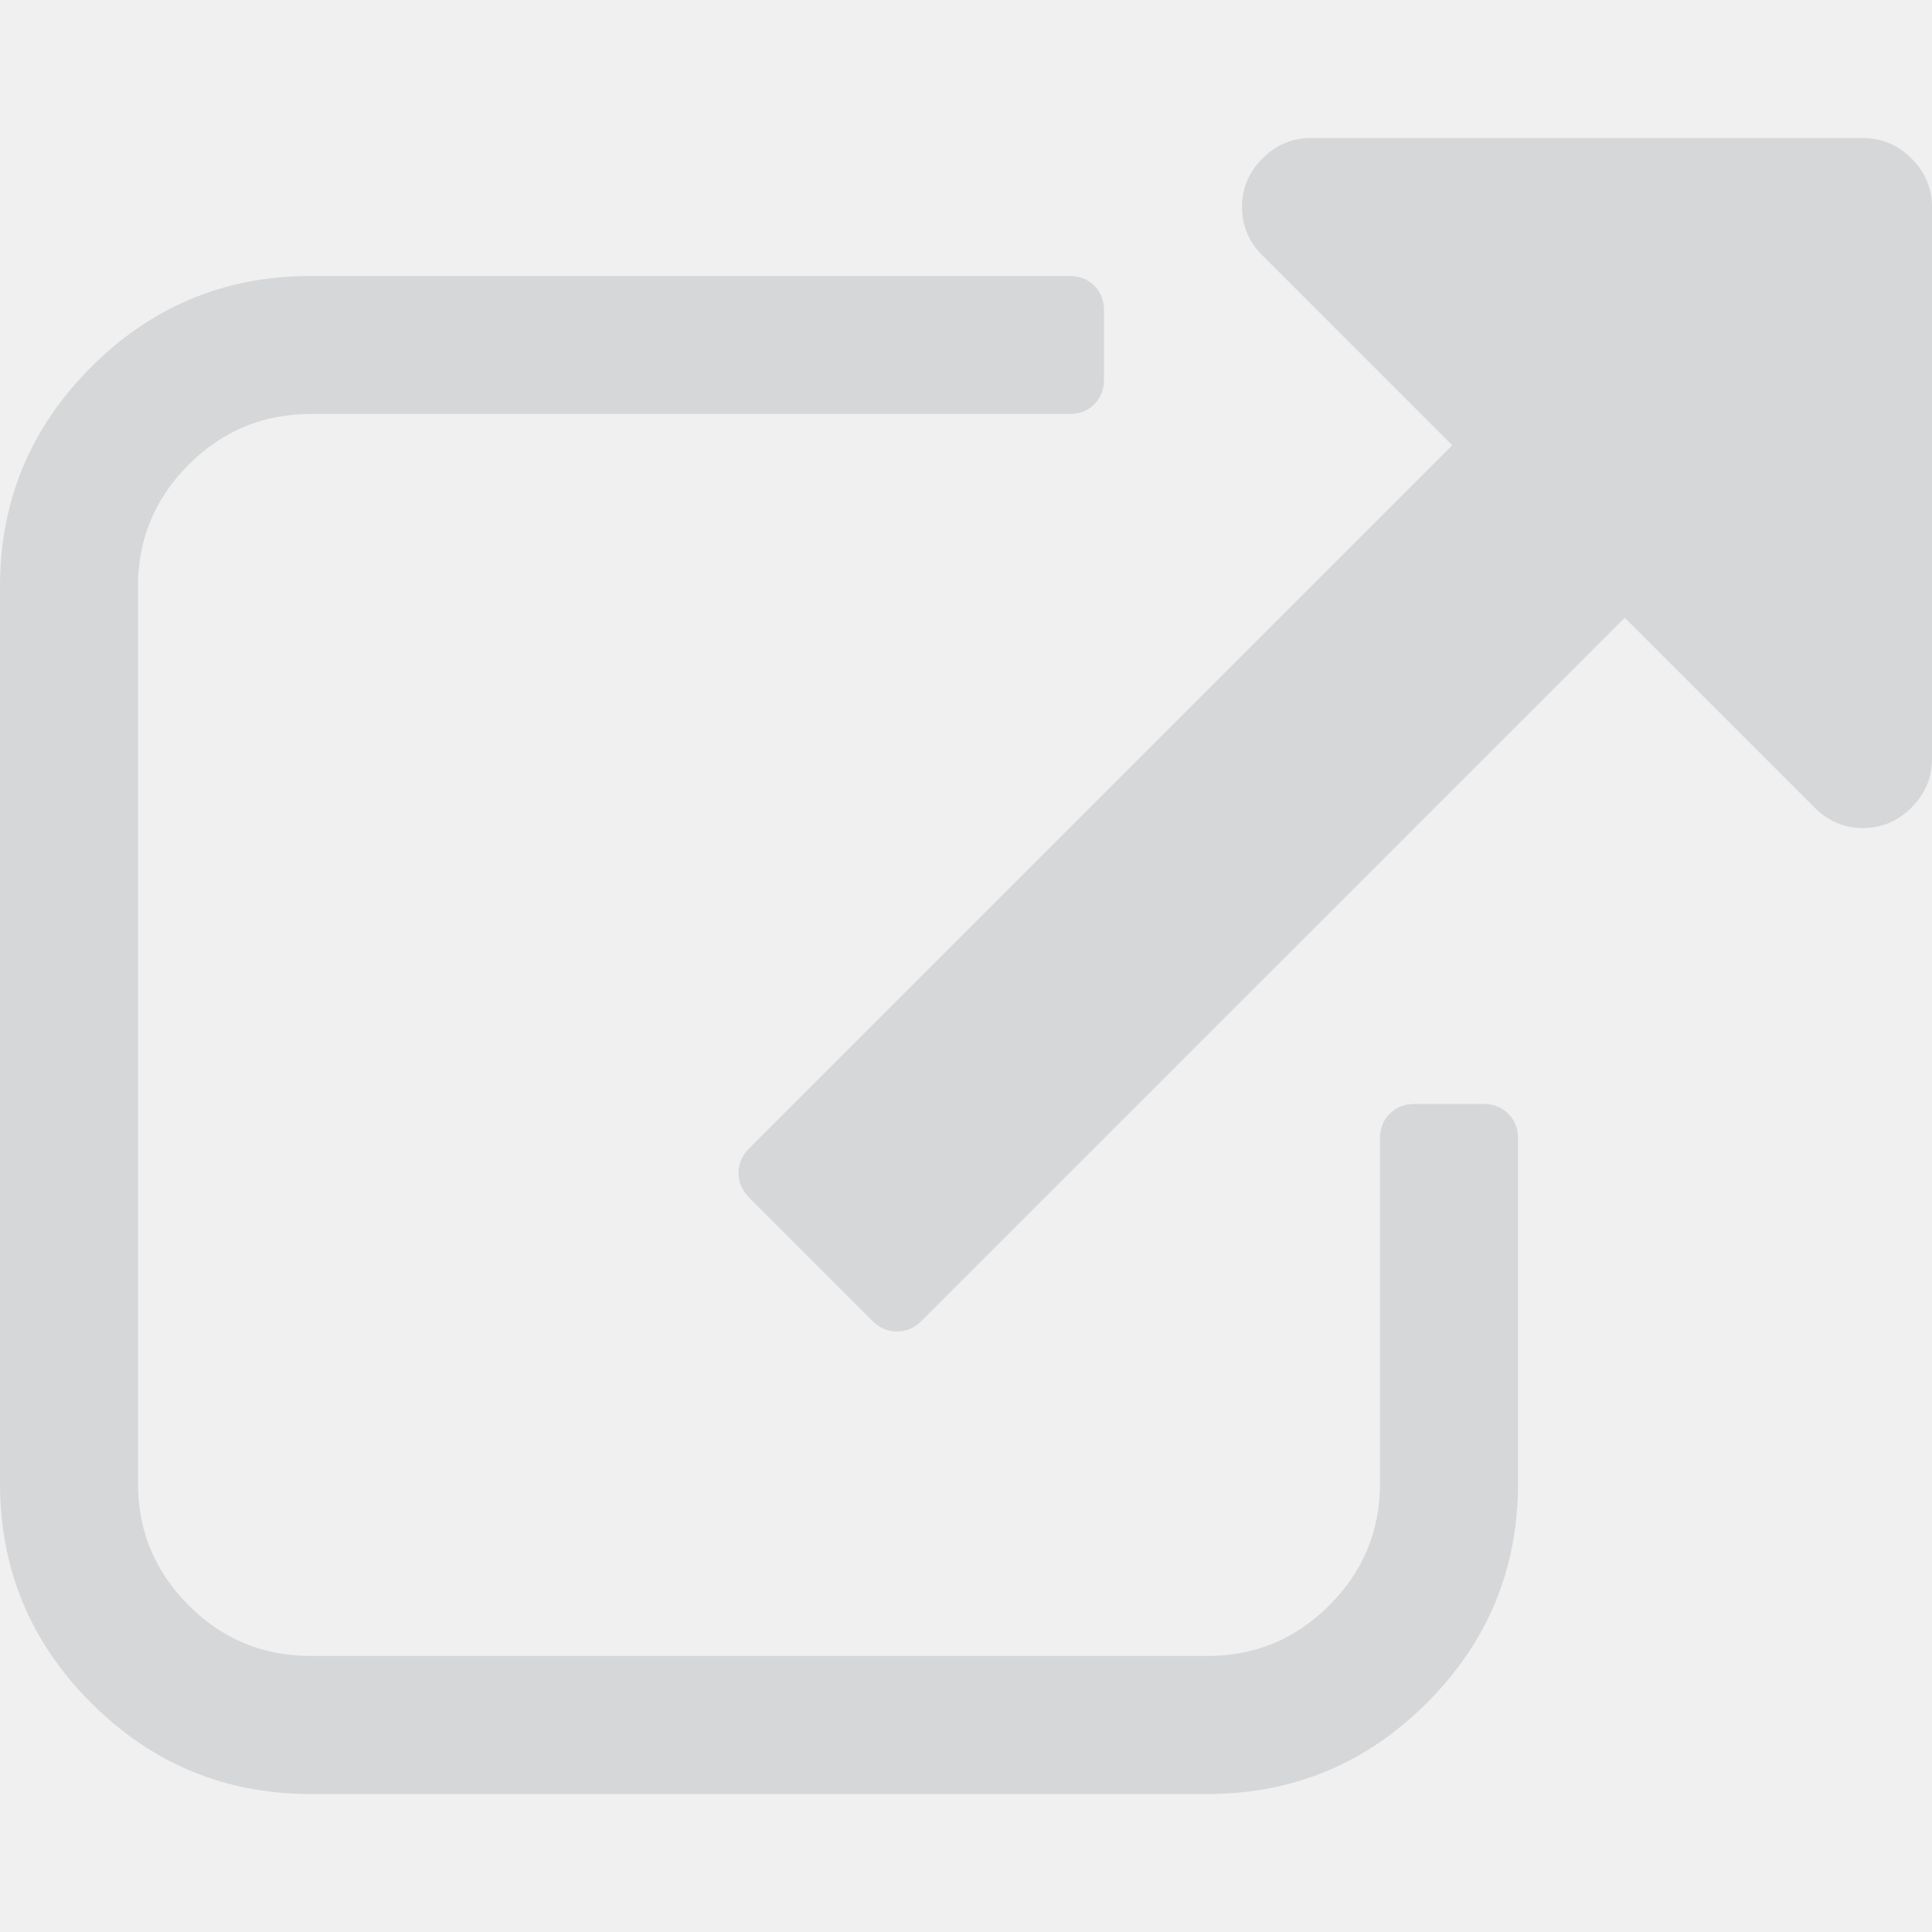
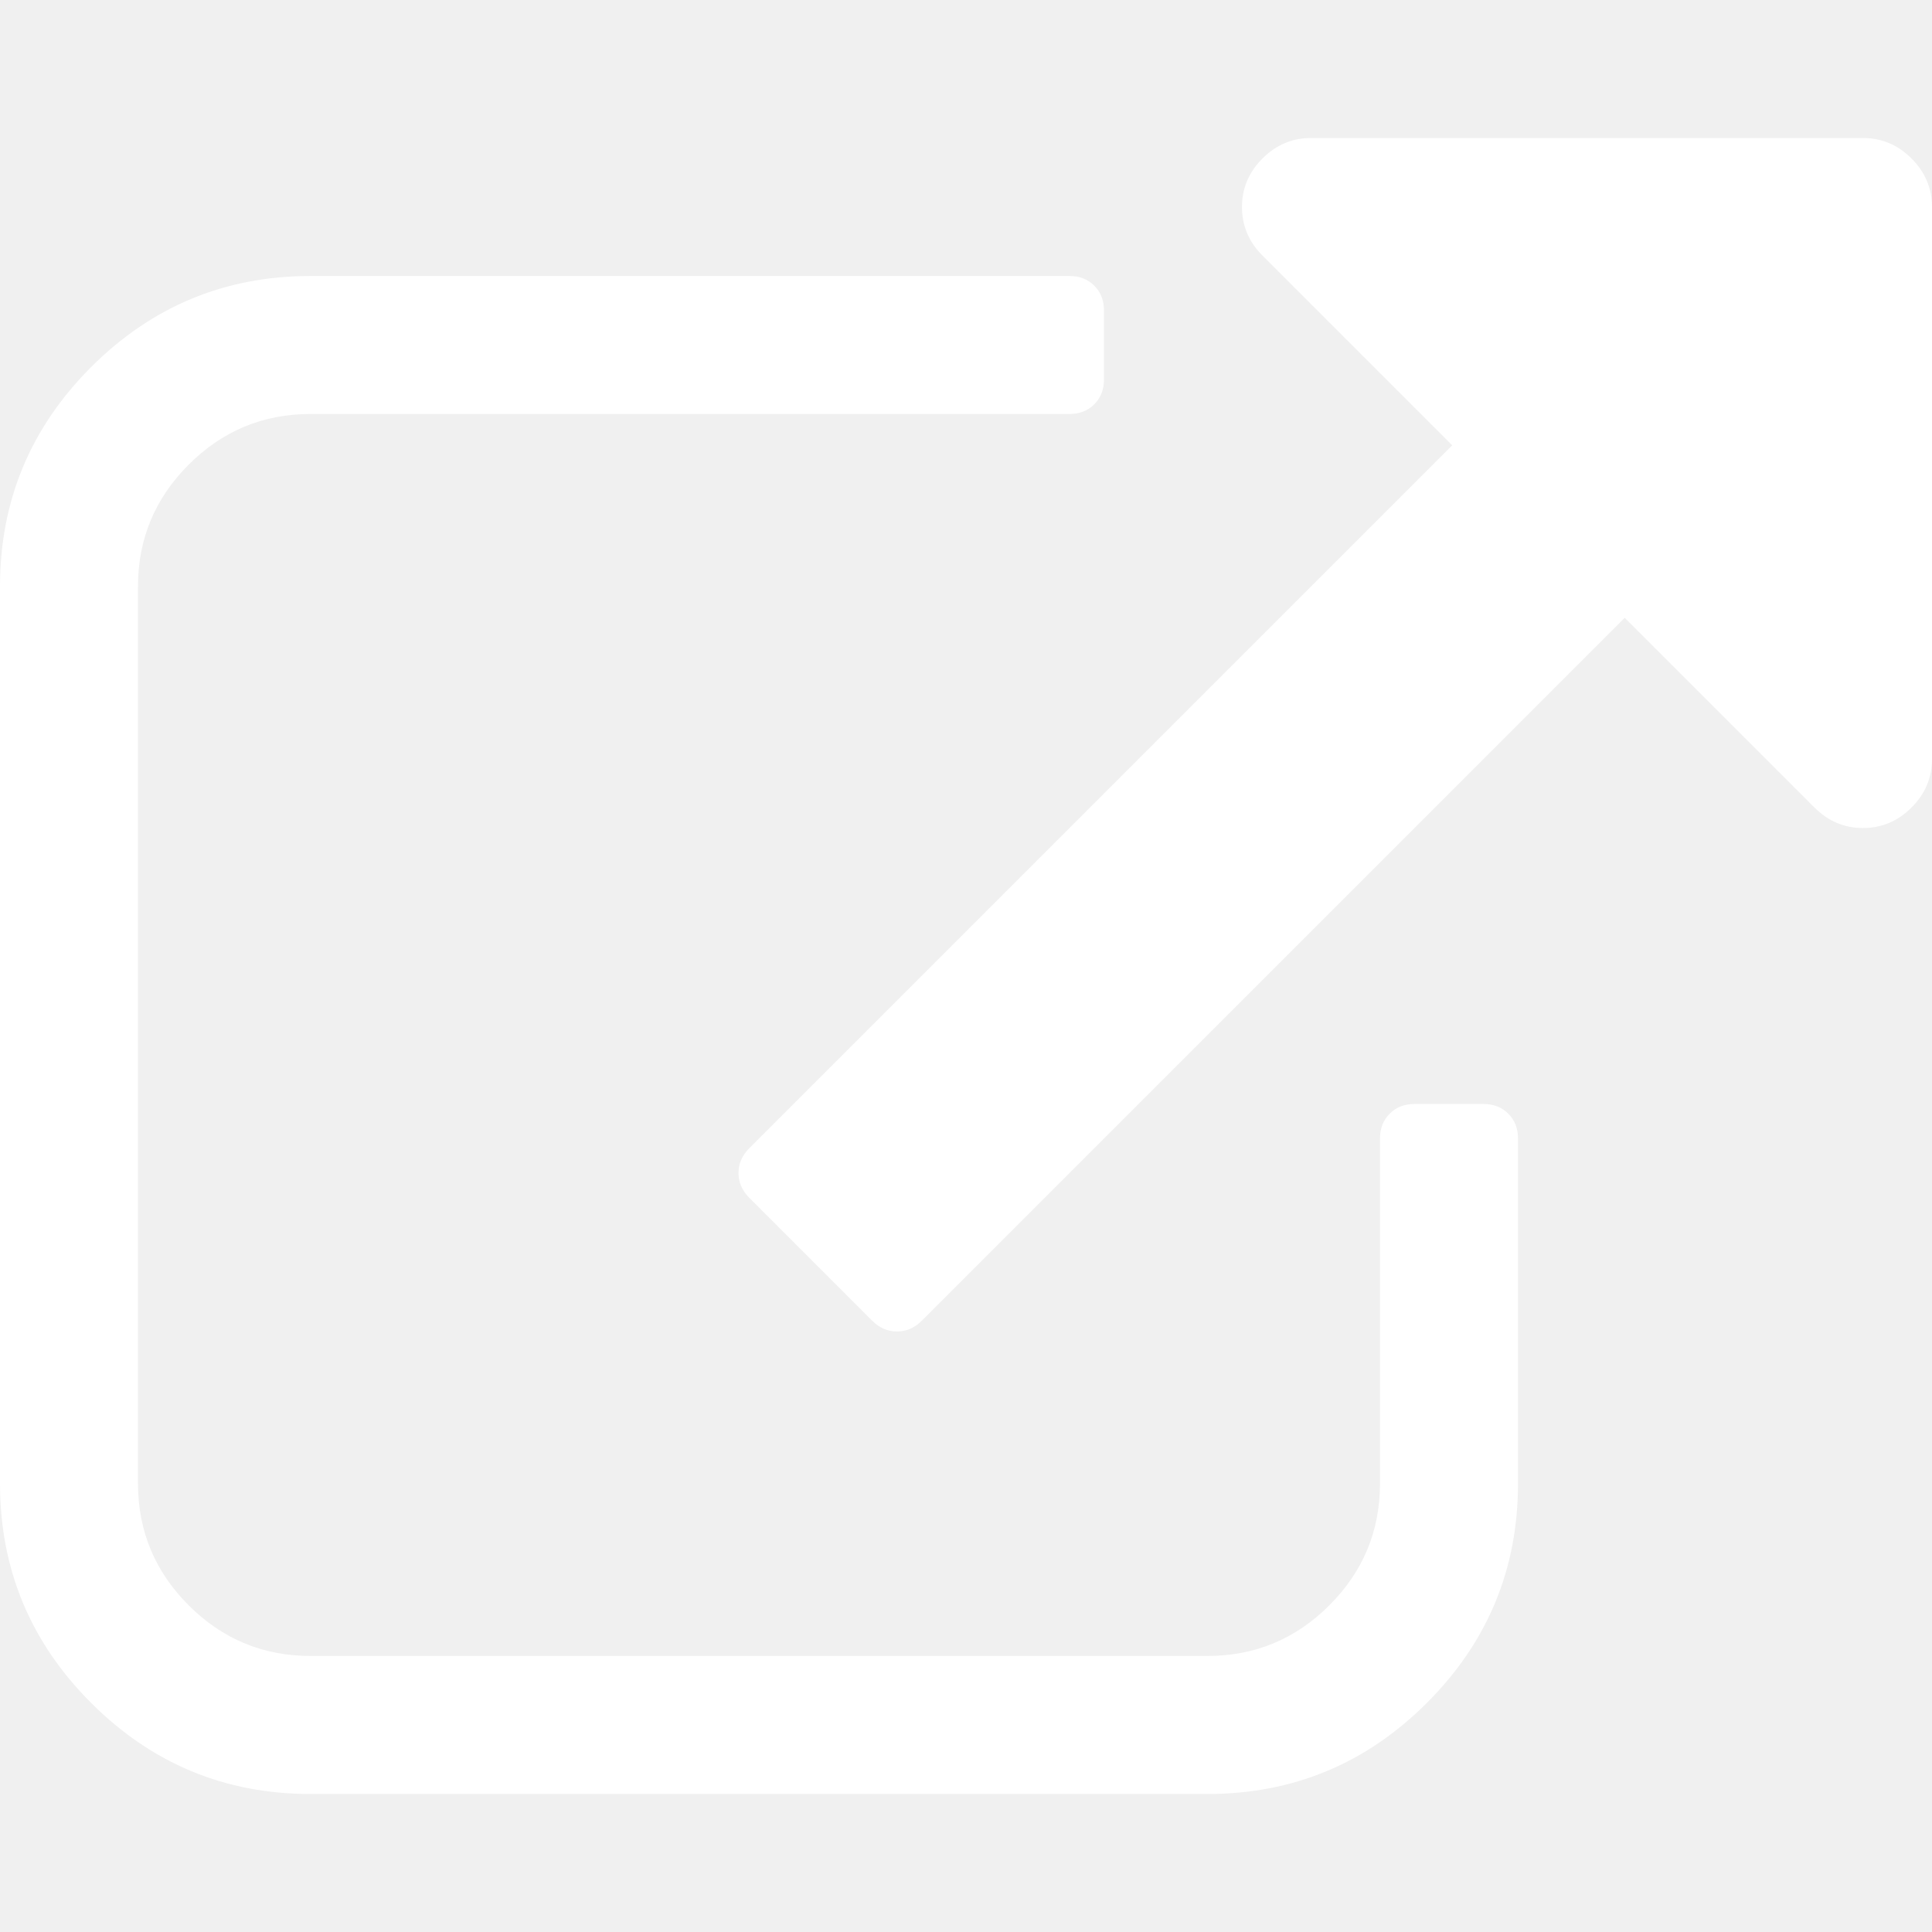
<svg xmlns="http://www.w3.org/2000/svg" width="511.626" height="511.627" viewBox="0 0 511.626 511.627">
-   <g fill="#d6d7d9">
+   <g fill="#FFFFFF">
    <path d="M392.857 292.354h-18.274c-2.67 0-4.86.855-6.563 2.573-1.718 1.708-2.573 3.897-2.573 6.563v91.36c0 12.564-4.47 23.316-13.415 32.263-8.945 8.945-19.7 13.414-32.264 13.414H82.224c-12.562 0-23.317-4.47-32.264-13.414-8.945-8.946-13.417-19.698-13.417-32.262V155.31c0-12.562 4.47-23.313 13.417-32.26 8.947-8.946 19.702-13.417 32.264-13.417h200.994c2.67 0 4.86-.86 6.57-2.57 1.71-1.713 2.566-3.9 2.566-6.567V82.22c0-2.66-.855-4.852-2.566-6.562-1.71-1.713-3.9-2.568-6.57-2.568H82.224c-22.648 0-42.016 8.042-58.102 24.125C8.042 113.297 0 132.665 0 155.313v237.542c0 22.647 8.042 42.018 24.123 58.095 16.086 16.084 35.454 24.13 58.102 24.13h237.543c22.647 0 42.017-8.046 58.1-24.13 16.086-16.077 24.128-35.447 24.128-58.095v-91.358c0-2.67-.856-4.86-2.574-6.57-1.713-1.718-3.903-2.573-6.565-2.573z" />
    <path d="M506.2 41.97c-3.618-3.616-7.906-5.423-12.85-5.423H347.17c-4.947 0-9.232 1.807-12.846 5.424-3.617 3.616-5.428 7.9-5.428 12.848s1.81 9.233 5.428 12.85l50.247 50.248-186.146 186.15c-1.906 1.904-2.856 4.094-2.856 6.564 0 2.48.953 4.668 2.856 6.57l32.548 32.545c1.903 1.903 4.093 2.852 6.567 2.852s4.664-.948 6.566-2.852l186.148-186.148 50.25 50.248c3.615 3.617 7.9 5.426 12.848 5.426s9.233-1.808 12.85-5.425c3.618-3.616 5.425-7.898 5.425-12.847V54.818c0-4.952-1.814-9.232-5.428-12.847z" />
  </g>
</svg>
